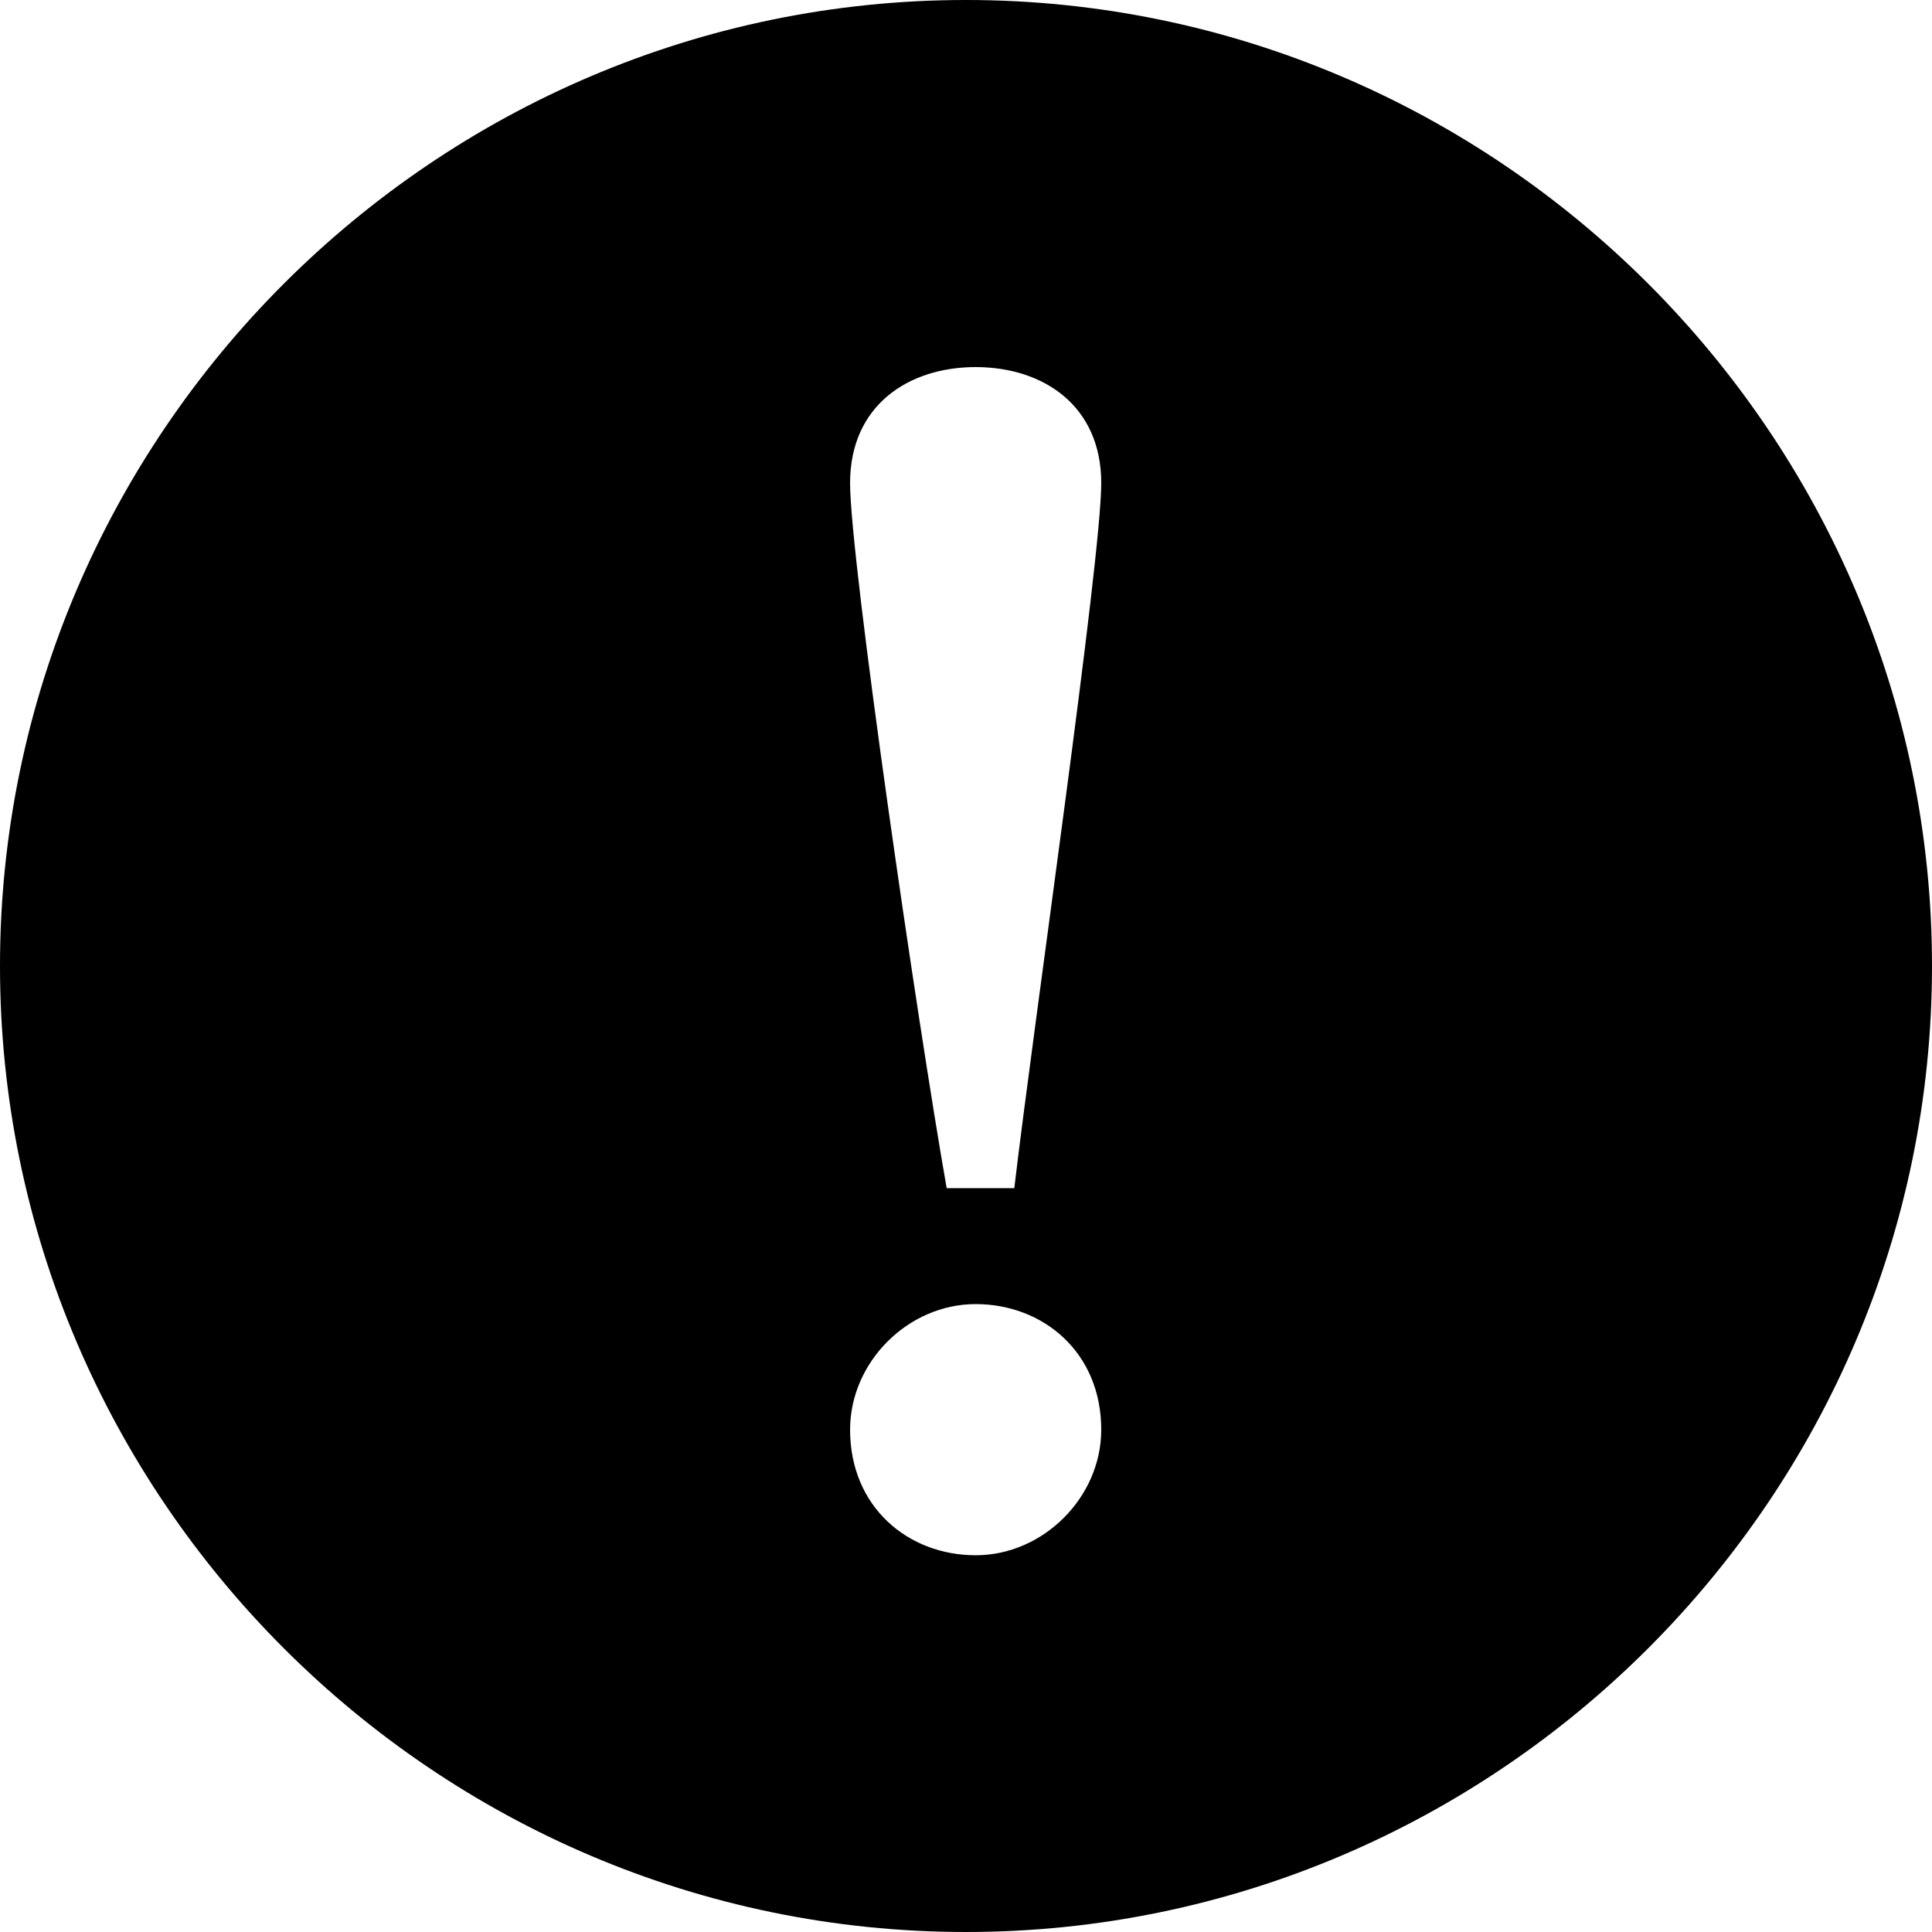
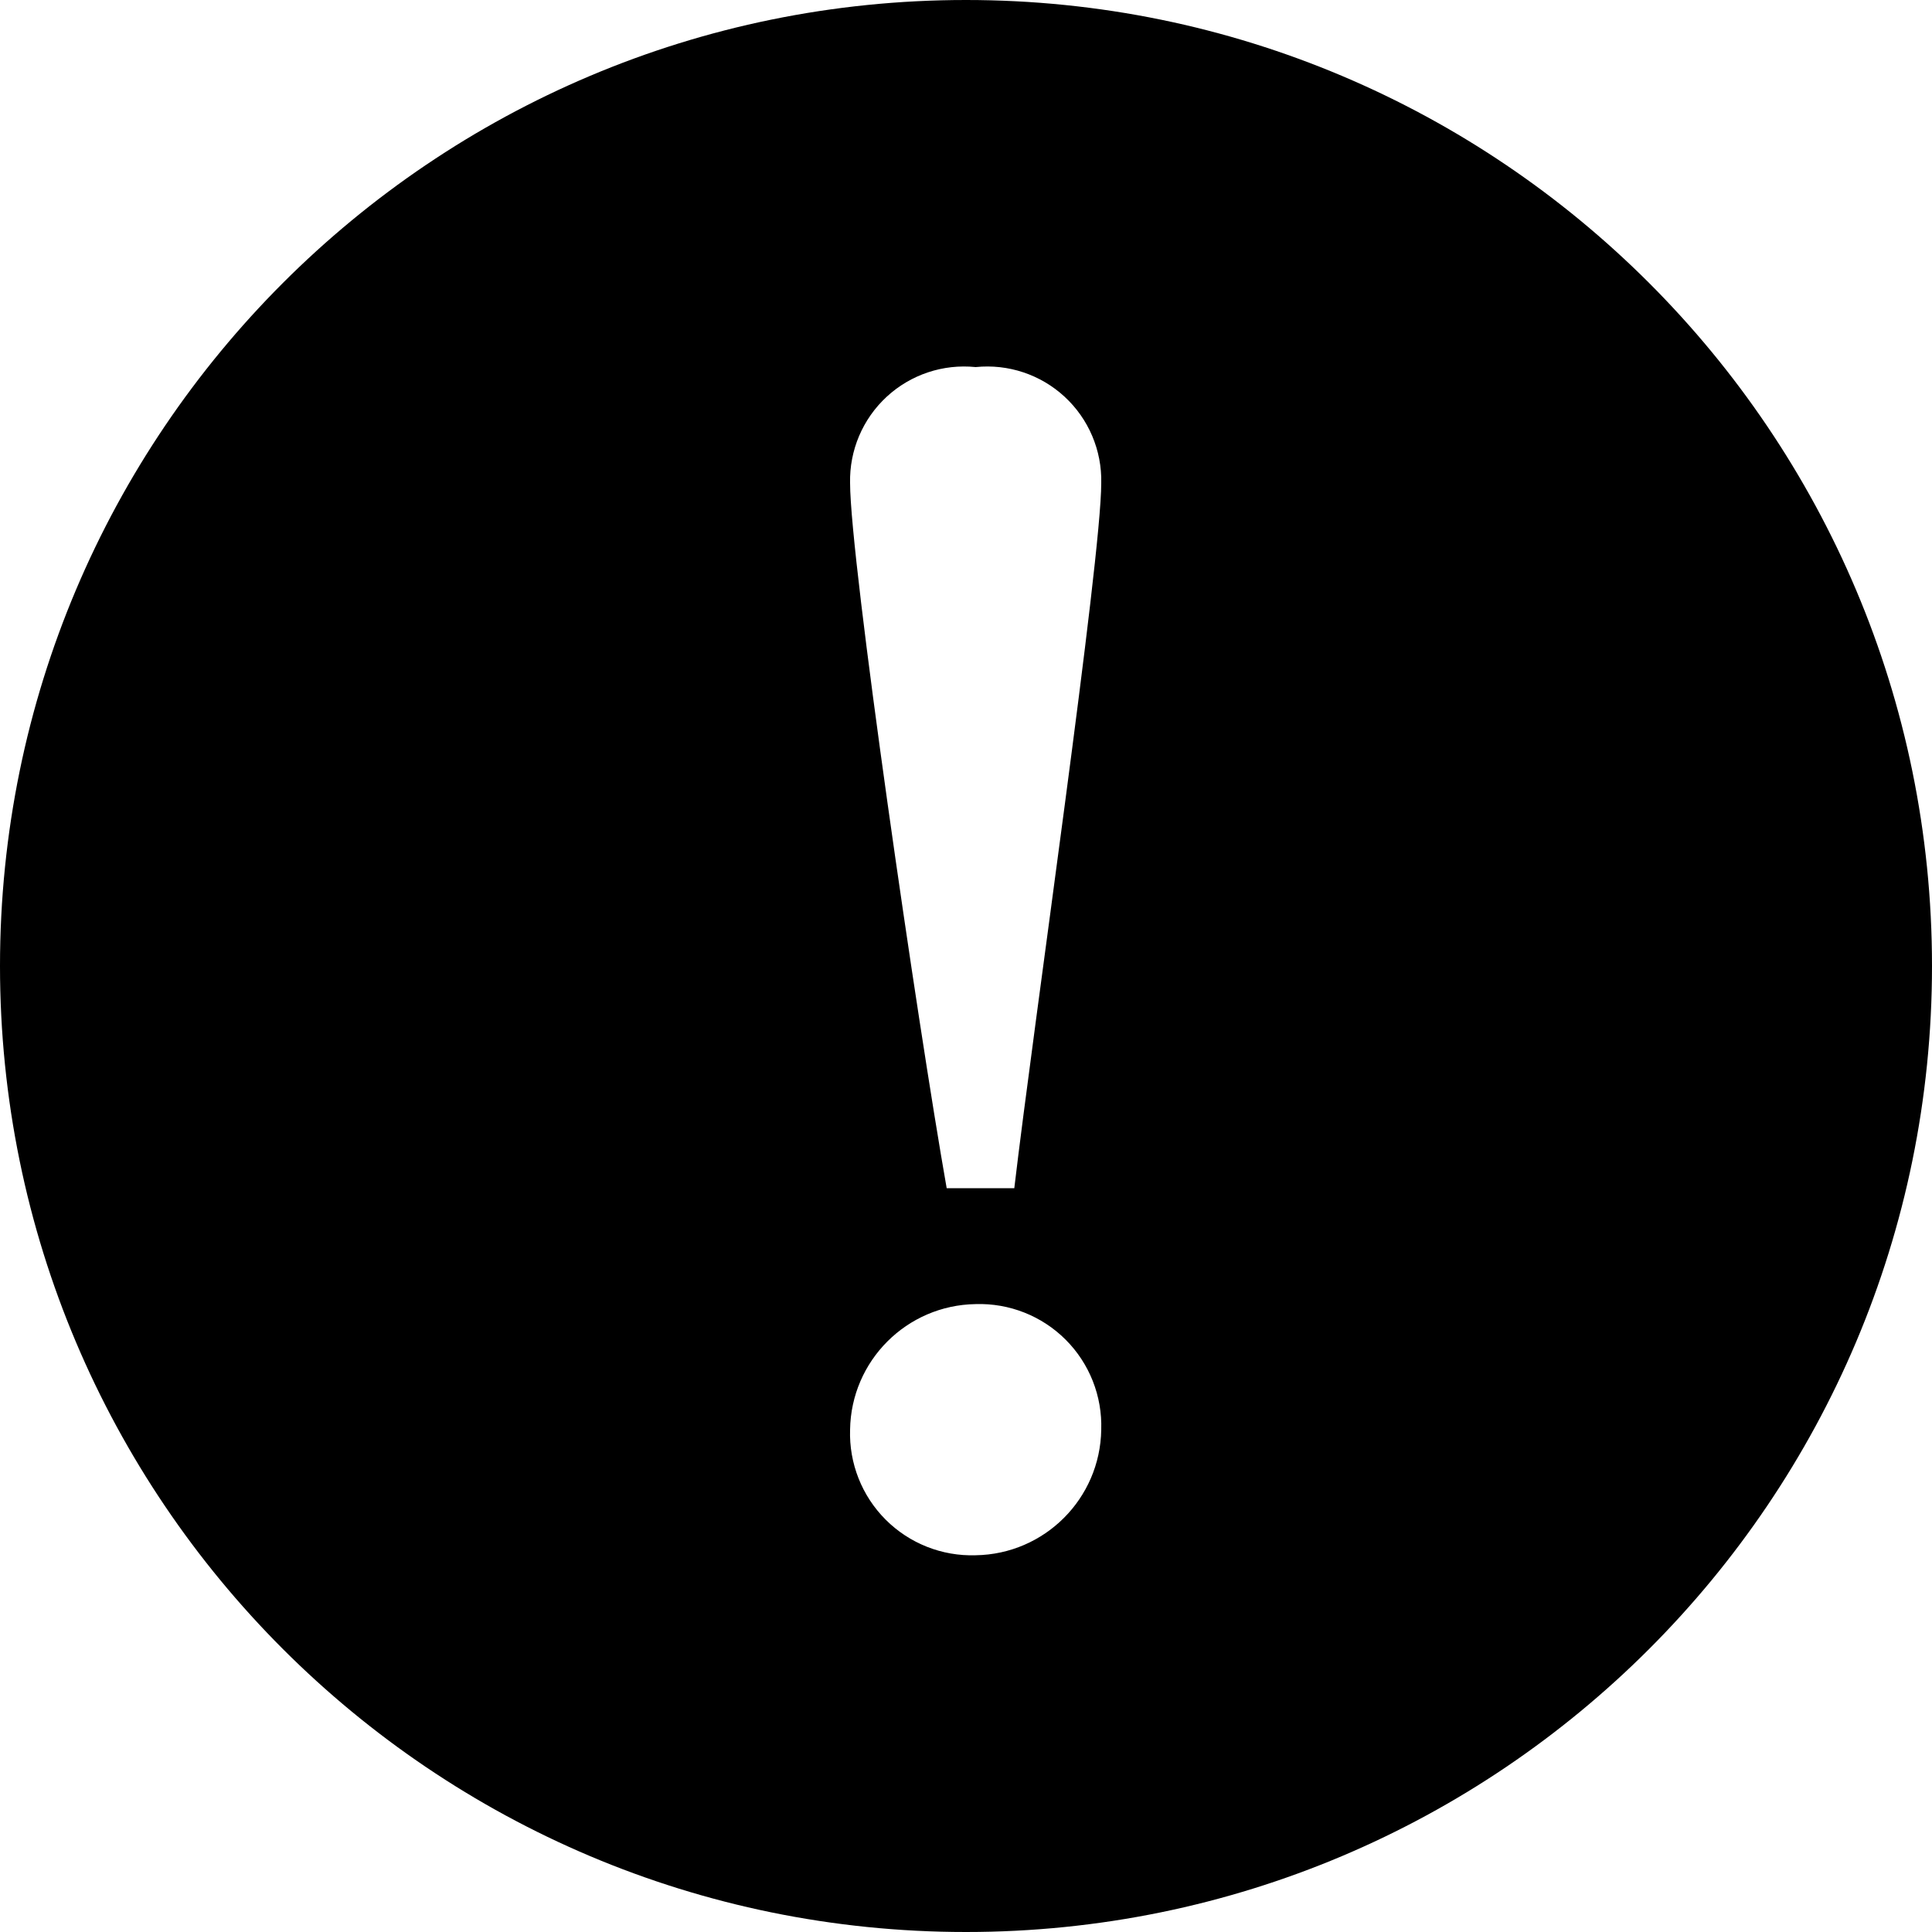
- <svg xmlns="http://www.w3.org/2000/svg" version="1.1" id="Layer_1" x="0px" y="0px" viewBox="-822.2 539.9 20 20" style="enable-background:new -822.2 539.9 20 20;" xml:space="preserve">
-   <path d="M-812.2,539.9c-5.5,0-10,4.5-10,10s4.5,10,10,10s10-4.5,10-10S-806.7,539.9-812.2,539.9z M-812.1,556  c-0.7,0-1.3-0.5-1.3-1.3c0-0.7,0.6-1.3,1.3-1.3s1.3,0.5,1.3,1.3C-810.8,555.4-811.4,556-812.1,556z M-811.7,552.2h-0.7  c-0.3-1.7-1-6.5-1-7.3s0.6-1.2,1.3-1.2c0.7,0,1.3,0.4,1.3,1.2C-810.8,545.7-811.5,550.5-811.7,552.2z" />
+ <svg xmlns="http://www.w3.org/2000/svg" id="Layer_1" data-name="Layer 1" width="20" height="20" viewBox="0 0 20 20">
+   <path d="M10,0A10,10,0,1,0,20,10,10,10,0,0,0,10,0Zm0.1,16.1a1.26,1.26,0,0,1-1.3-1.3,1.32,1.32,0,0,1,1.3-1.3,1.26,1.26,0,0,1,1.3,1.3A1.32,1.32,0,0,1,10.1,16.1Zm0.4-3.8H9.8c-0.3-1.7-1-6.5-1-7.3a1.18,1.18,0,0,1,1.3-1.2A1.18,1.18,0,0,1,11.4,5C11.4,5.8,10.7,10.6,10.5,12.3Z" />
</svg>
